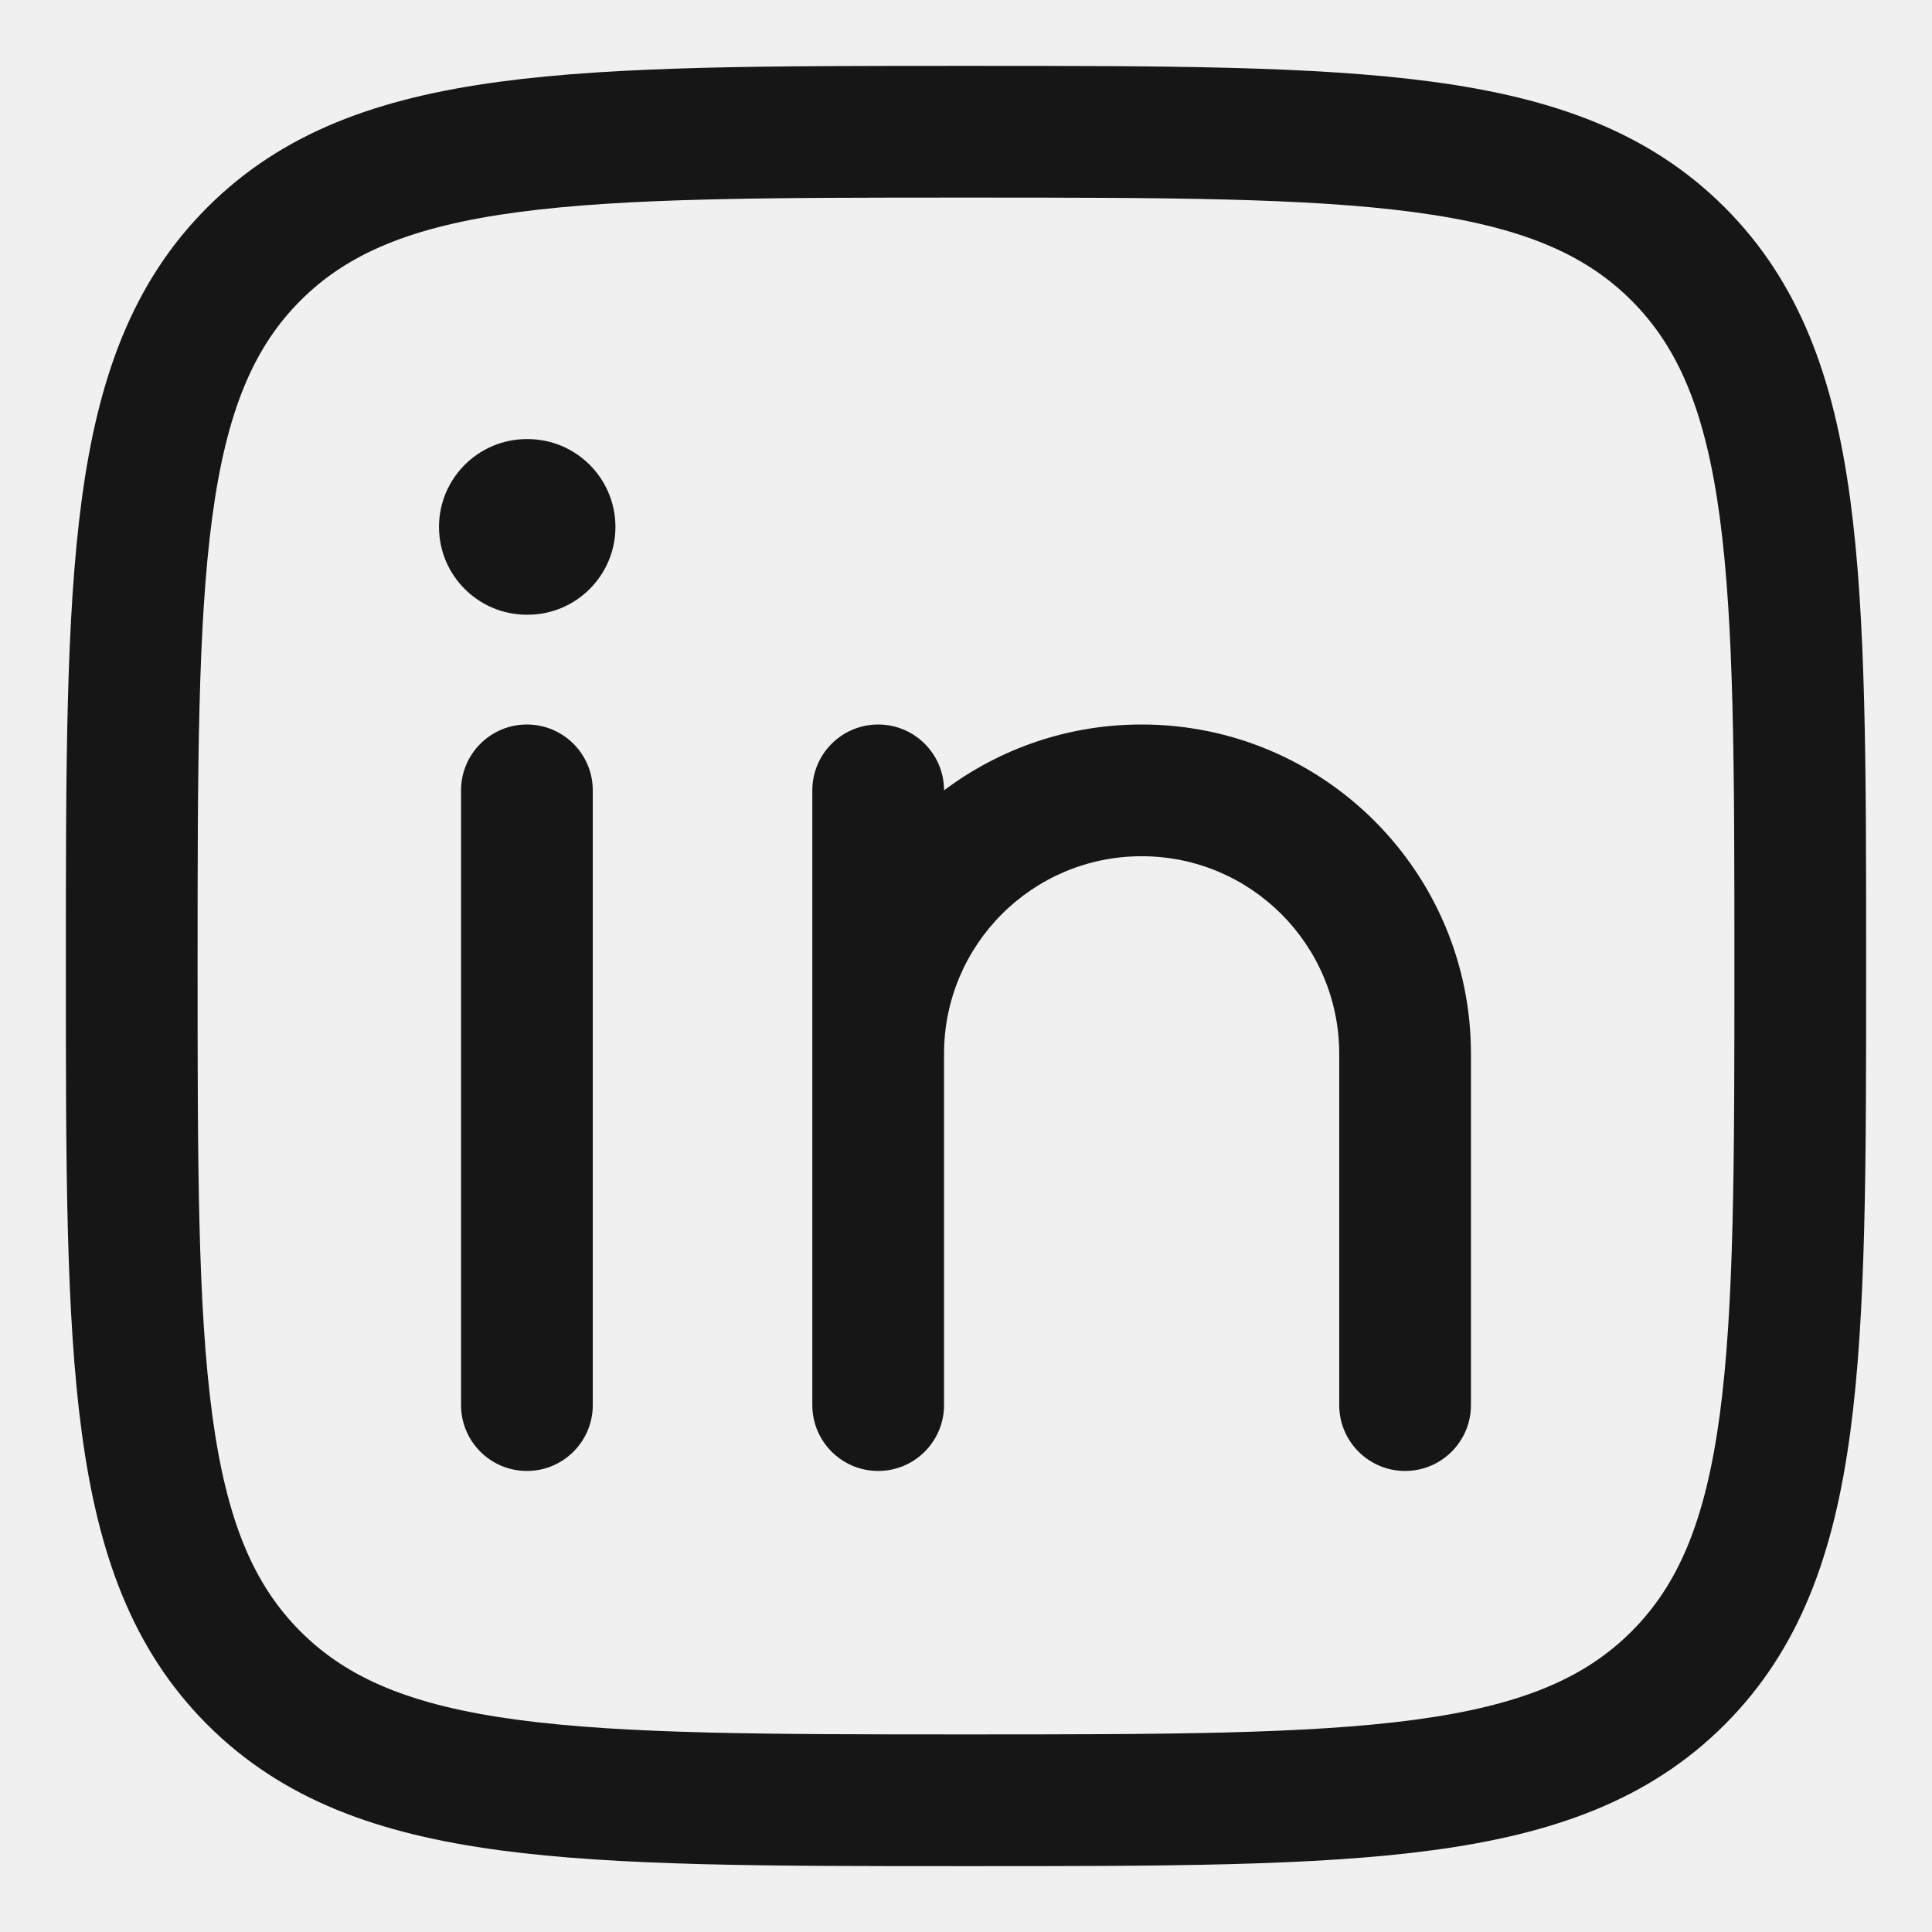
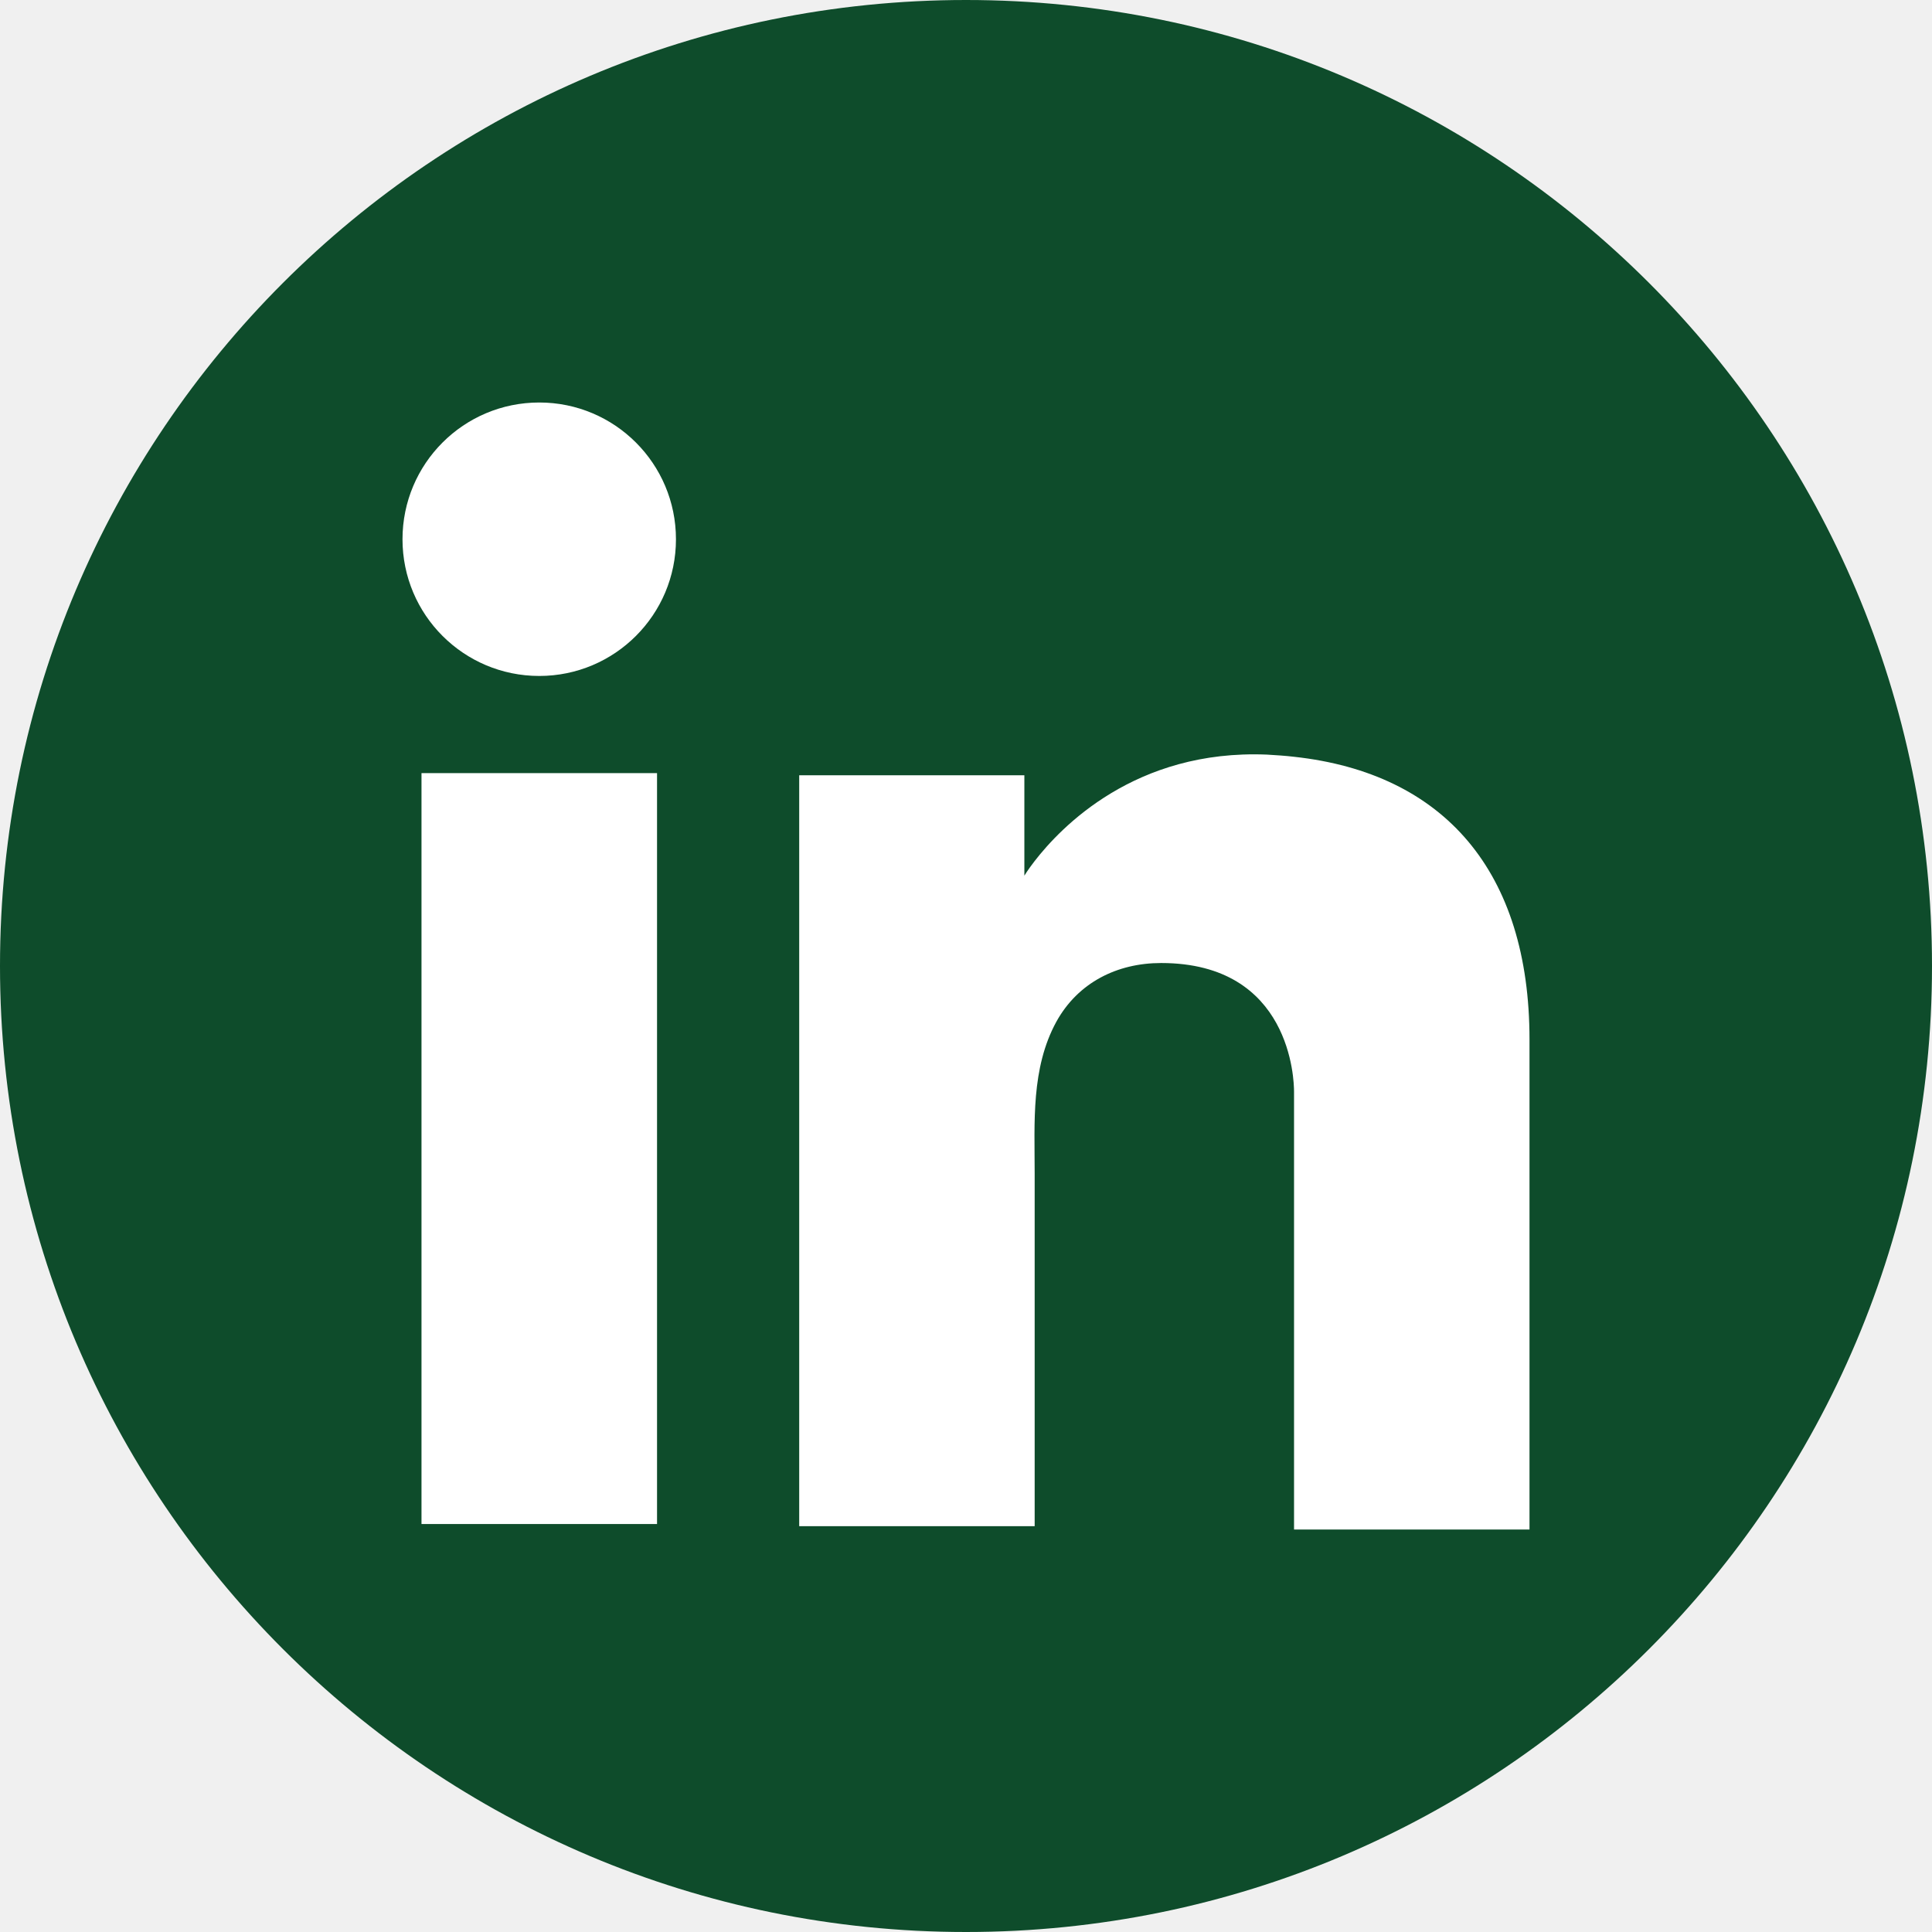
- <svg xmlns="http://www.w3.org/2000/svg" width="22" height="22" viewBox="0 0 22 22" fill="none">
-   <g id="elements">
-     <g id="Icon">
-       <path d="M6.75 9C6.75 8.586 6.414 8.25 6 8.25C5.586 8.25 5.25 8.586 5.25 9L5.25 16C5.25 16.414 5.586 16.75 6 16.75C6.414 16.75 6.75 16.414 6.75 16L6.75 9Z" fill="#161616" />
-       <path d="M10 8.25C10.414 8.25 10.75 8.586 10.75 9C11.377 8.529 12.156 8.25 13 8.25C15.071 8.25 16.75 9.929 16.75 12V16C16.75 16.414 16.414 16.75 16 16.75C15.586 16.75 15.25 16.414 15.25 16V12C15.25 10.757 14.243 9.75 13 9.75C11.757 9.75 10.75 10.757 10.75 12V16C10.75 16.414 10.414 16.75 10 16.75C9.586 16.75 9.25 16.414 9.25 16L9.25 9C9.25 8.586 9.586 8.25 10 8.25Z" fill="#161616" />
-       <path d="M7.008 6C7.008 6.552 6.56 7 6.008 7H5.999C5.447 7 4.999 6.552 4.999 6C4.999 5.448 5.447 5 5.999 5H6.008C6.56 5 7.008 5.448 7.008 6Z" fill="#161616" />
-       <path fill-rule="evenodd" clip-rule="evenodd" d="M11.057 0.75L10.943 0.75C8.752 0.75 7.031 0.75 5.688 0.931C4.311 1.116 3.219 1.503 2.361 2.361C1.503 3.219 1.116 4.311 0.931 5.688C0.75 7.031 0.75 8.752 0.75 10.943L0.75 11.057C0.75 13.248 0.75 14.969 0.931 16.312C1.116 17.689 1.503 18.781 2.361 19.639C3.219 20.497 4.311 20.884 5.688 21.069C7.031 21.25 8.752 21.25 10.943 21.25H11.057C13.248 21.25 14.969 21.25 16.312 21.069C17.689 20.884 18.781 20.497 19.639 19.639C20.497 18.781 20.884 17.689 21.069 16.312C21.25 14.969 21.25 13.248 21.25 11.057V10.943C21.25 8.752 21.25 7.031 21.069 5.688C20.884 4.311 20.497 3.219 19.639 2.361C18.781 1.503 17.689 1.116 16.312 0.931C14.969 0.75 13.248 0.75 11.057 0.75ZM3.422 3.422C3.955 2.889 4.678 2.58 5.888 2.417C7.12 2.252 8.74 2.25 11 2.25C13.26 2.25 14.88 2.252 16.112 2.417C17.322 2.58 18.045 2.889 18.578 3.422C19.111 3.955 19.42 4.678 19.583 5.888C19.748 7.12 19.75 8.74 19.75 11C19.75 13.26 19.748 14.88 19.583 16.112C19.42 17.322 19.111 18.045 18.578 18.578C18.045 19.111 17.322 19.42 16.112 19.583C14.88 19.748 13.26 19.75 11 19.75C8.74 19.75 7.12 19.748 5.888 19.583C4.678 19.42 3.955 19.111 3.422 18.578C2.889 18.045 2.58 17.322 2.417 16.112C2.252 14.88 2.25 13.26 2.25 11C2.25 8.74 2.252 7.12 2.417 5.888C2.58 4.678 2.889 3.955 3.422 3.422Z" fill="#161616" />
-     </g>
-   </g>
+ <svg xmlns="http://www.w3.org/2000/svg" width="24" height="24" viewBox="0 0 24 24" fill="none">
+   <rect width="24" height="24" rx="12" fill="#0E4C2B" />
+   <path d="M8.162 9.604H5.236V18.932H8.162V9.604Z" fill="white" />
+   <path d="M16.075 9.401C15.967 9.388 15.853 9.381 15.738 9.374C14.1 9.307 13.177 10.278 12.853 10.696C12.765 10.81 12.725 10.878 12.725 10.878V9.631H9.928V18.959H12.725H12.853C12.853 18.009 12.853 17.065 12.853 16.115C12.853 15.603 12.853 15.09 12.853 14.578C12.853 13.944 12.806 13.27 13.123 12.691C13.392 12.205 13.878 11.963 14.424 11.963C16.041 11.963 16.075 13.425 16.075 13.56C16.075 13.567 16.075 13.574 16.075 13.574V19H19V12.913C19 10.83 17.942 9.604 16.075 9.401Z" fill="white" />
+   <path d="M6.699 8.397C7.637 8.397 8.397 7.637 8.397 6.699C8.397 5.76 7.637 5 6.699 5C5.76 5 5 5.76 5 6.699C5 7.637 5.76 8.397 6.699 8.397Z" fill="white" />
</svg>
